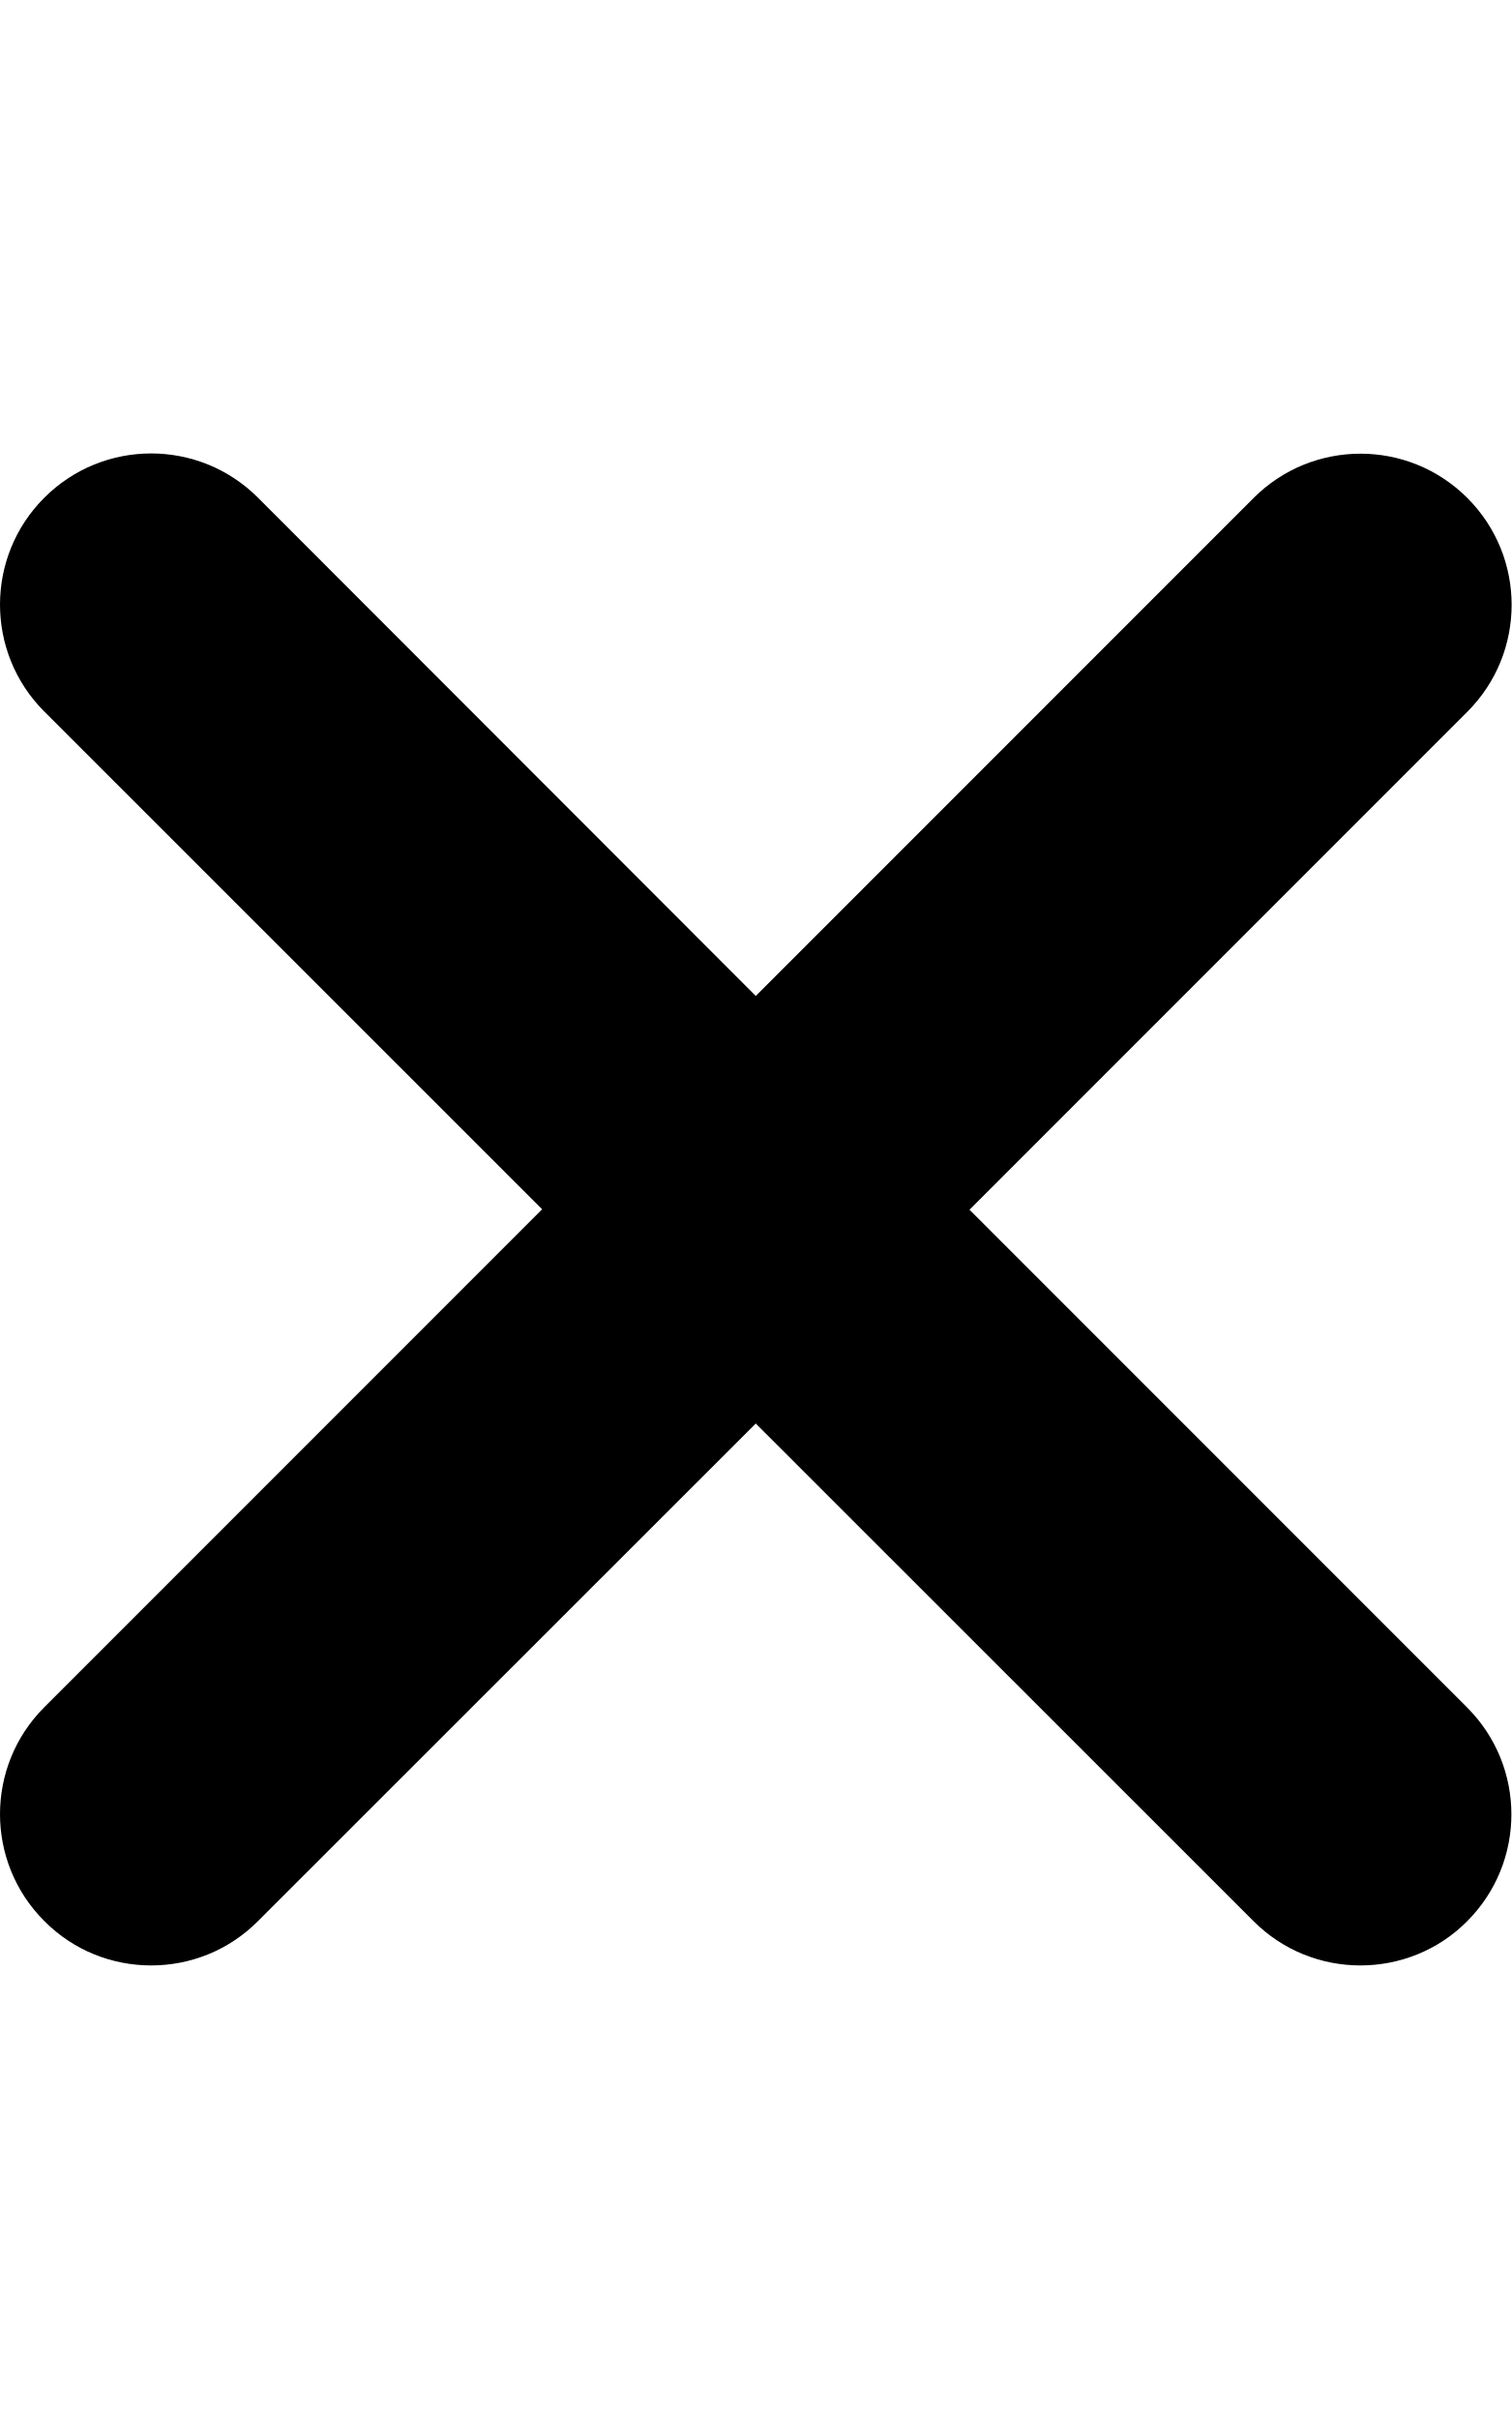
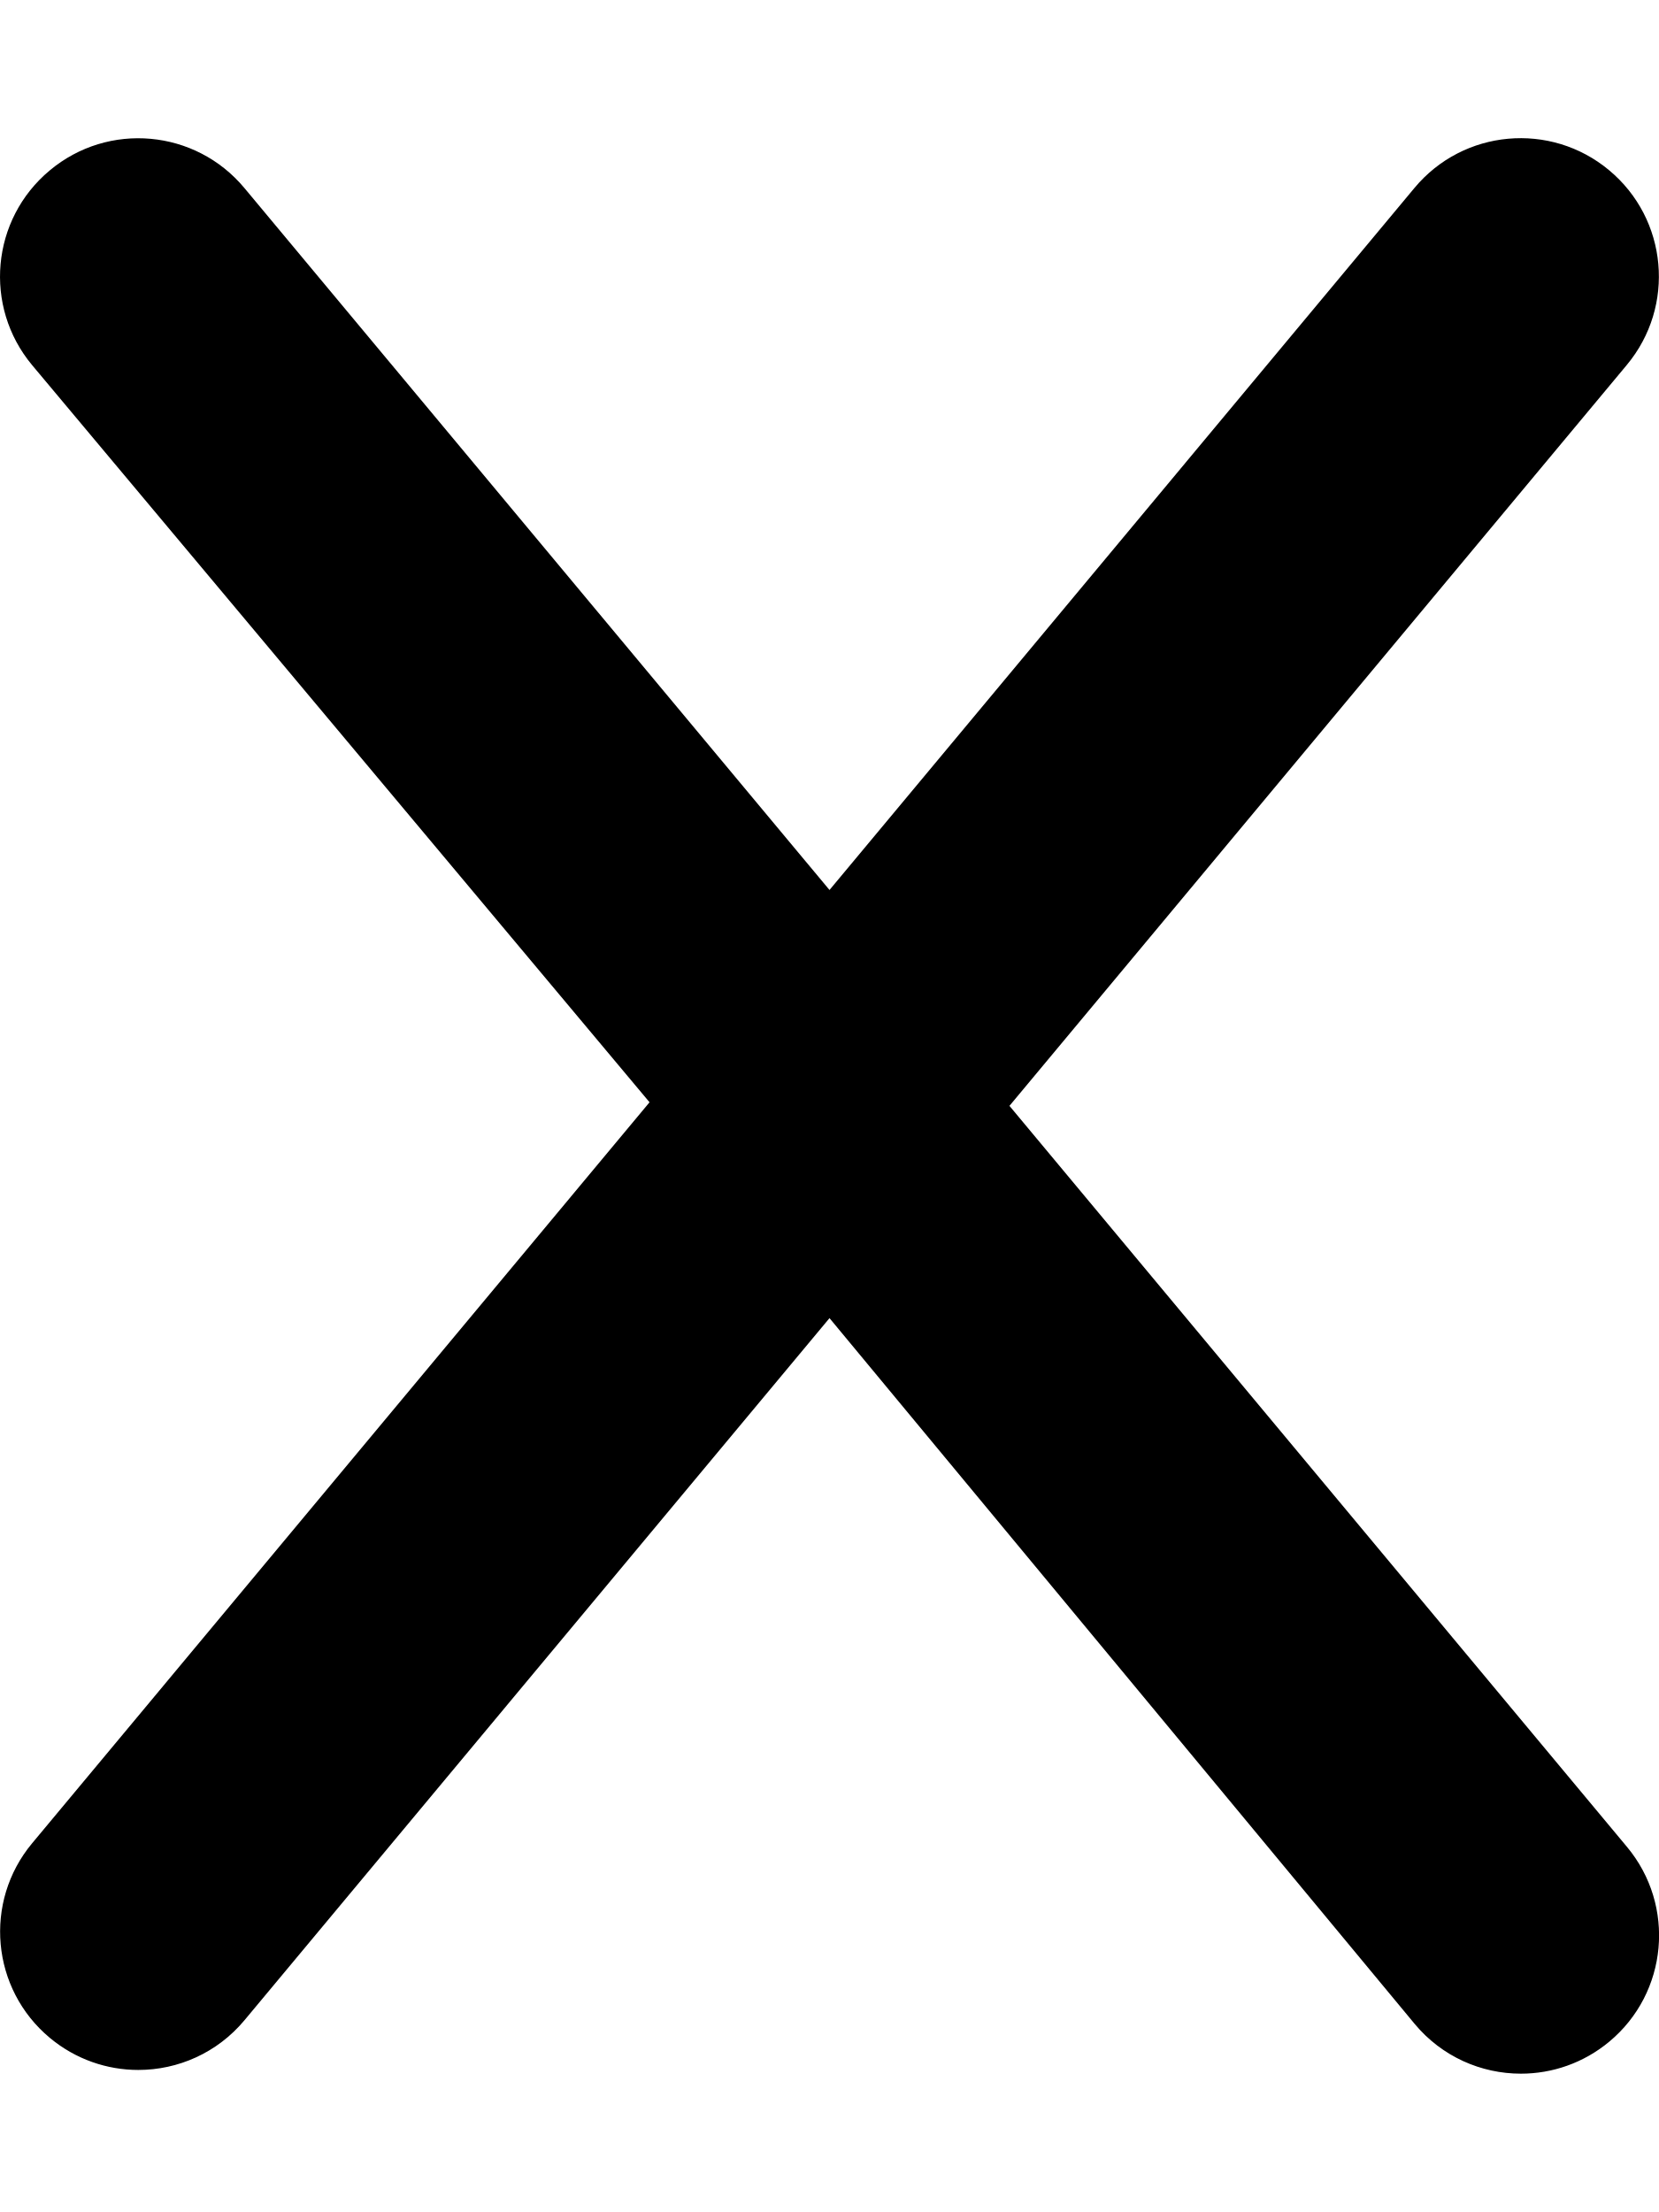
- <svg xmlns="http://www.w3.org/2000/svg" viewBox="0 0 320 512">
-   <path d="M310.6 361.4c12.5 12.5 12.5 32.75 0 45.25C304.4 412.9 296.2 416 288 416s-16.38-3.125-22.62-9.375L160 301.3L54.63 406.6C48.38 412.9 40.19 416 32 416S15.63 412.9 9.375 406.6c-12.5-12.5-12.5-32.75 0-45.25l105.4-105.4L9.375 150.6c-12.5-12.5-12.5-32.75 0-45.25s32.75-12.5 45.25 0L160 210.8l105.4-105.4c12.5-12.5 32.75-12.5 45.25 0s12.5 32.75 0 45.25l-105.4 105.4L310.6 361.4z" />
+ <svg xmlns="http://www.w3.org/2000/svg" viewBox="0 0 384 512">
+   <path d="M376.6 427.5c11.31 13.58 9.484 33.75-4.094 45.06c-5.984 4.984-13.25 7.422-20.47 7.422c-9.172 0-18.27-3.922-24.59-11.52L192 305.1l-135.4 162.5c-6.328 7.594-15.42 11.52-24.59 11.52c-7.219 0-14.48-2.438-20.47-7.422c-13.58-11.31-15.41-31.48-4.094-45.06l142.9-171.5L7.422 84.5C-3.891 70.92-2.063 50.75 11.52 39.44c13.56-11.34 33.73-9.516 45.06 4.094L192 206l135.4-162.5c11.3-13.58 31.48-15.42 45.06-4.094c13.58 11.31 15.41 31.48 4.094 45.06l-142.9 171.5L376.6 427.5z" />
</svg>
